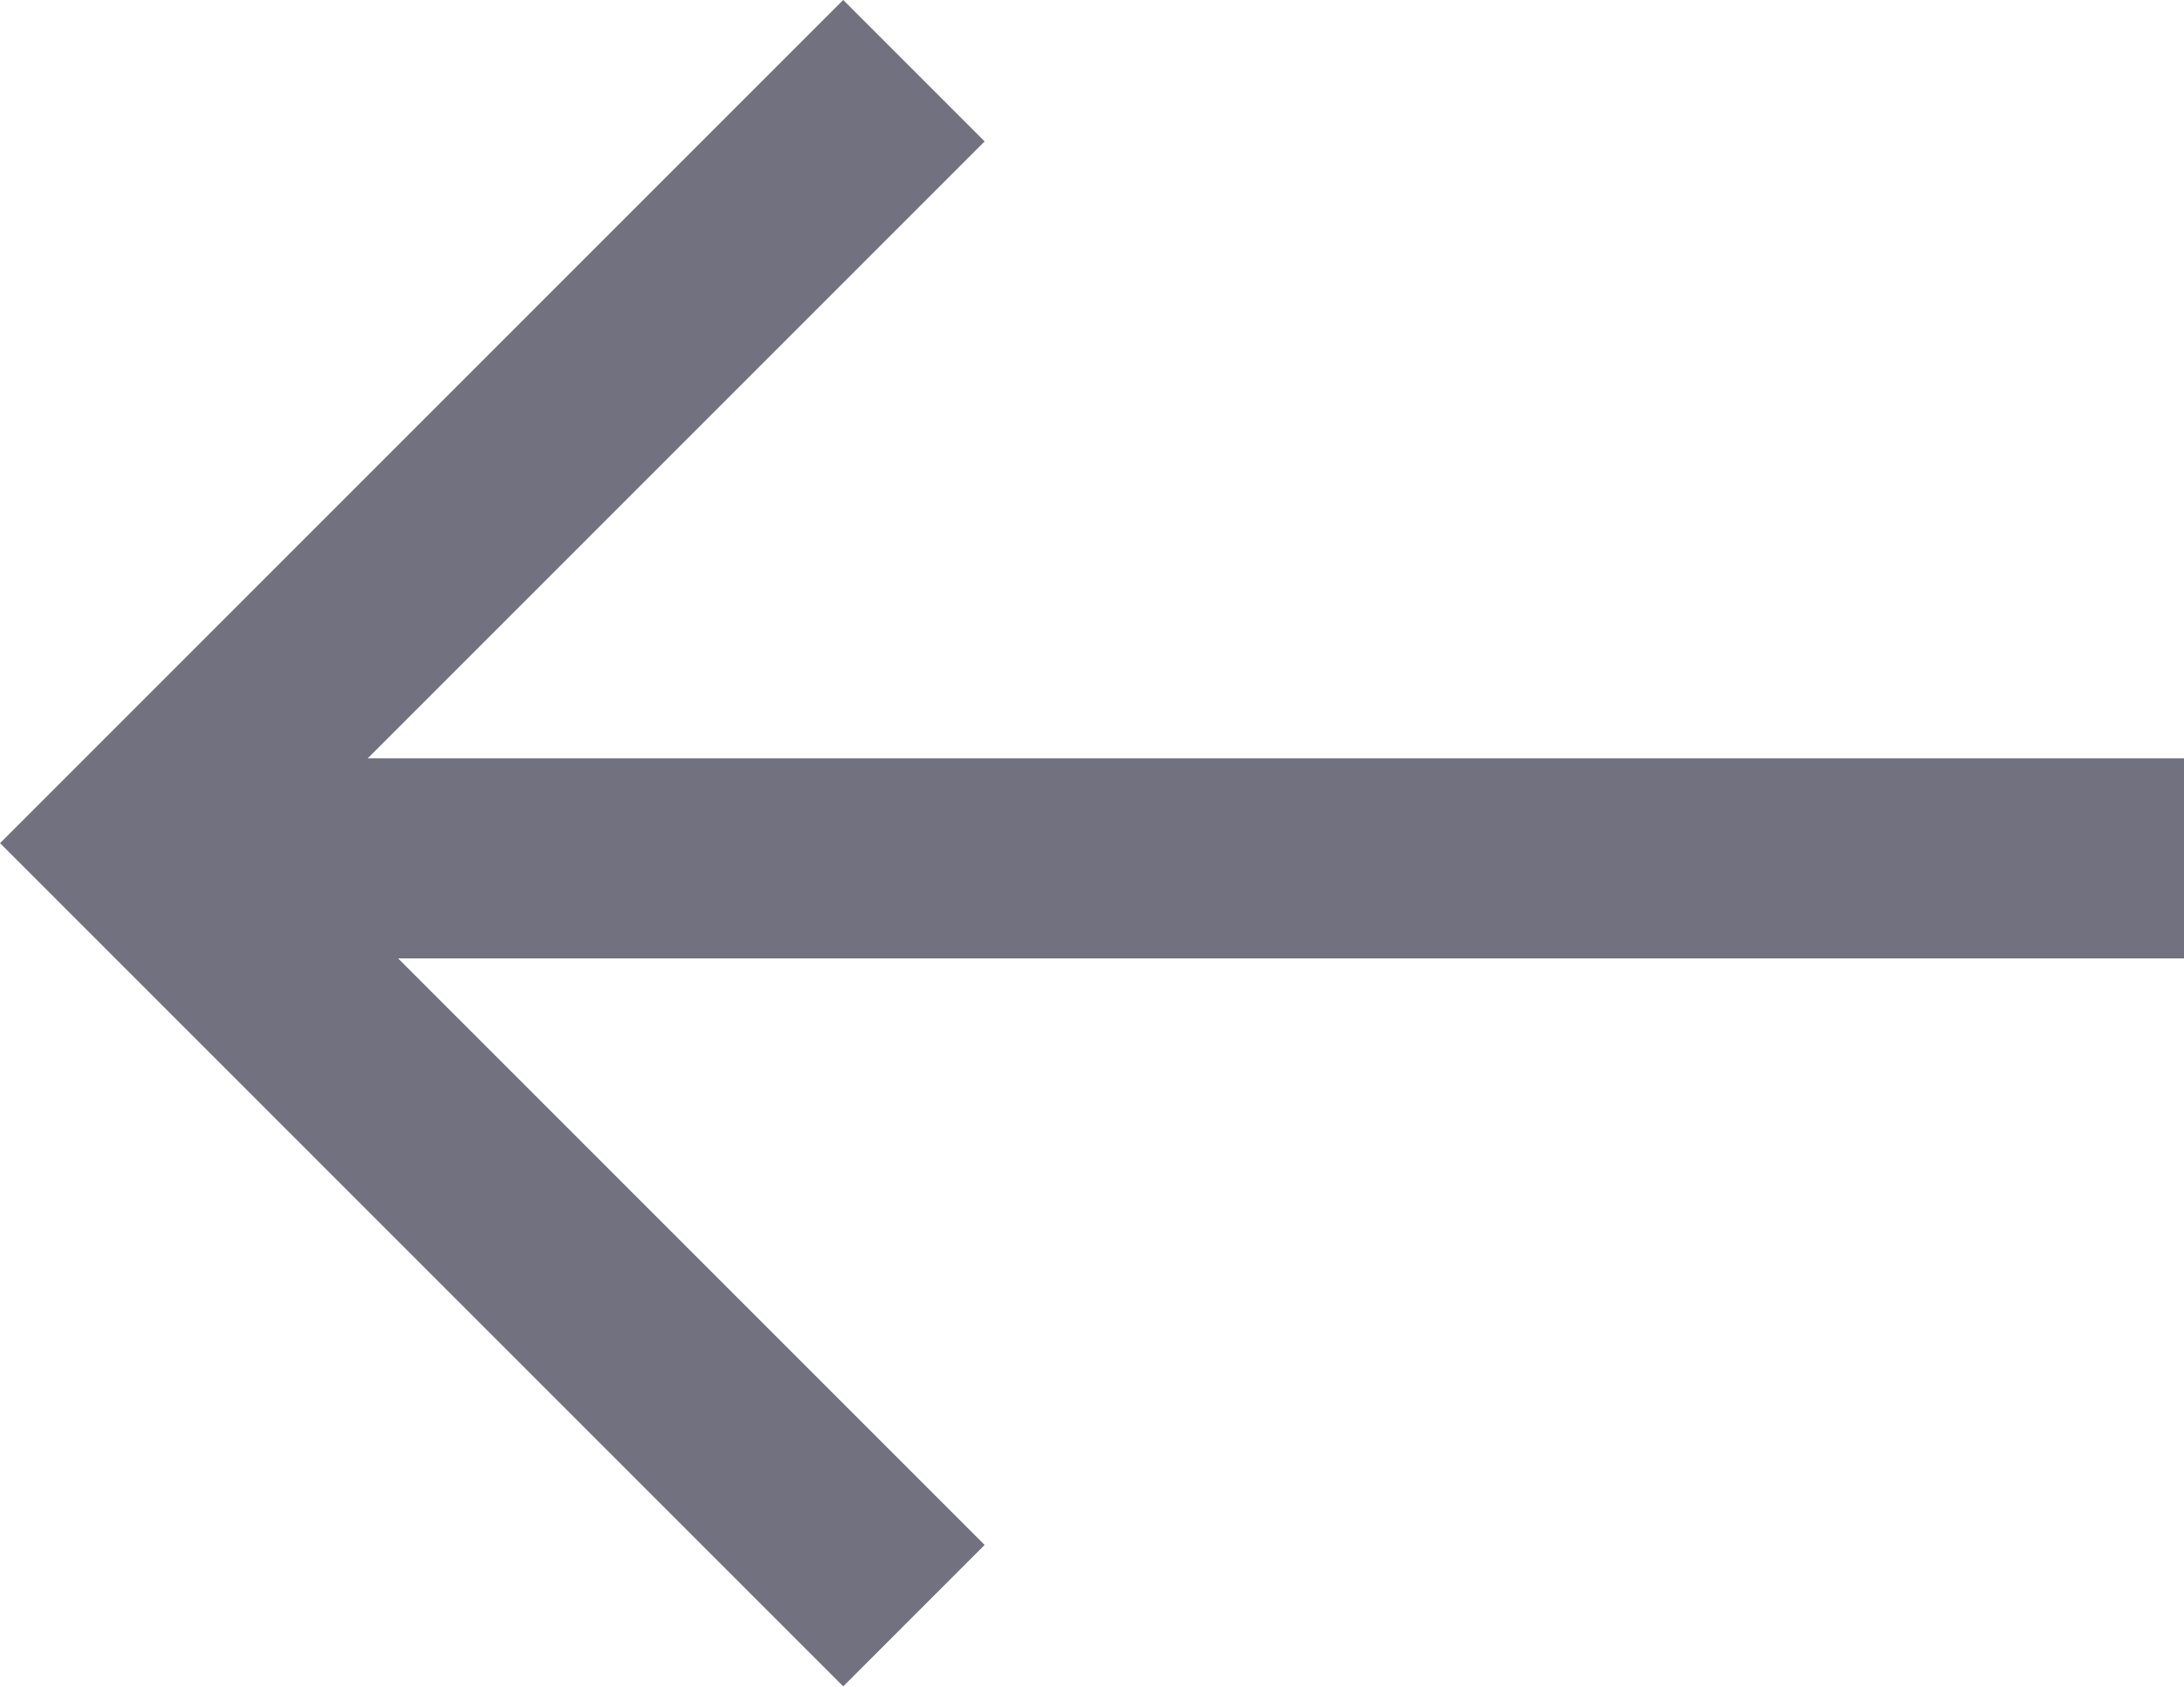
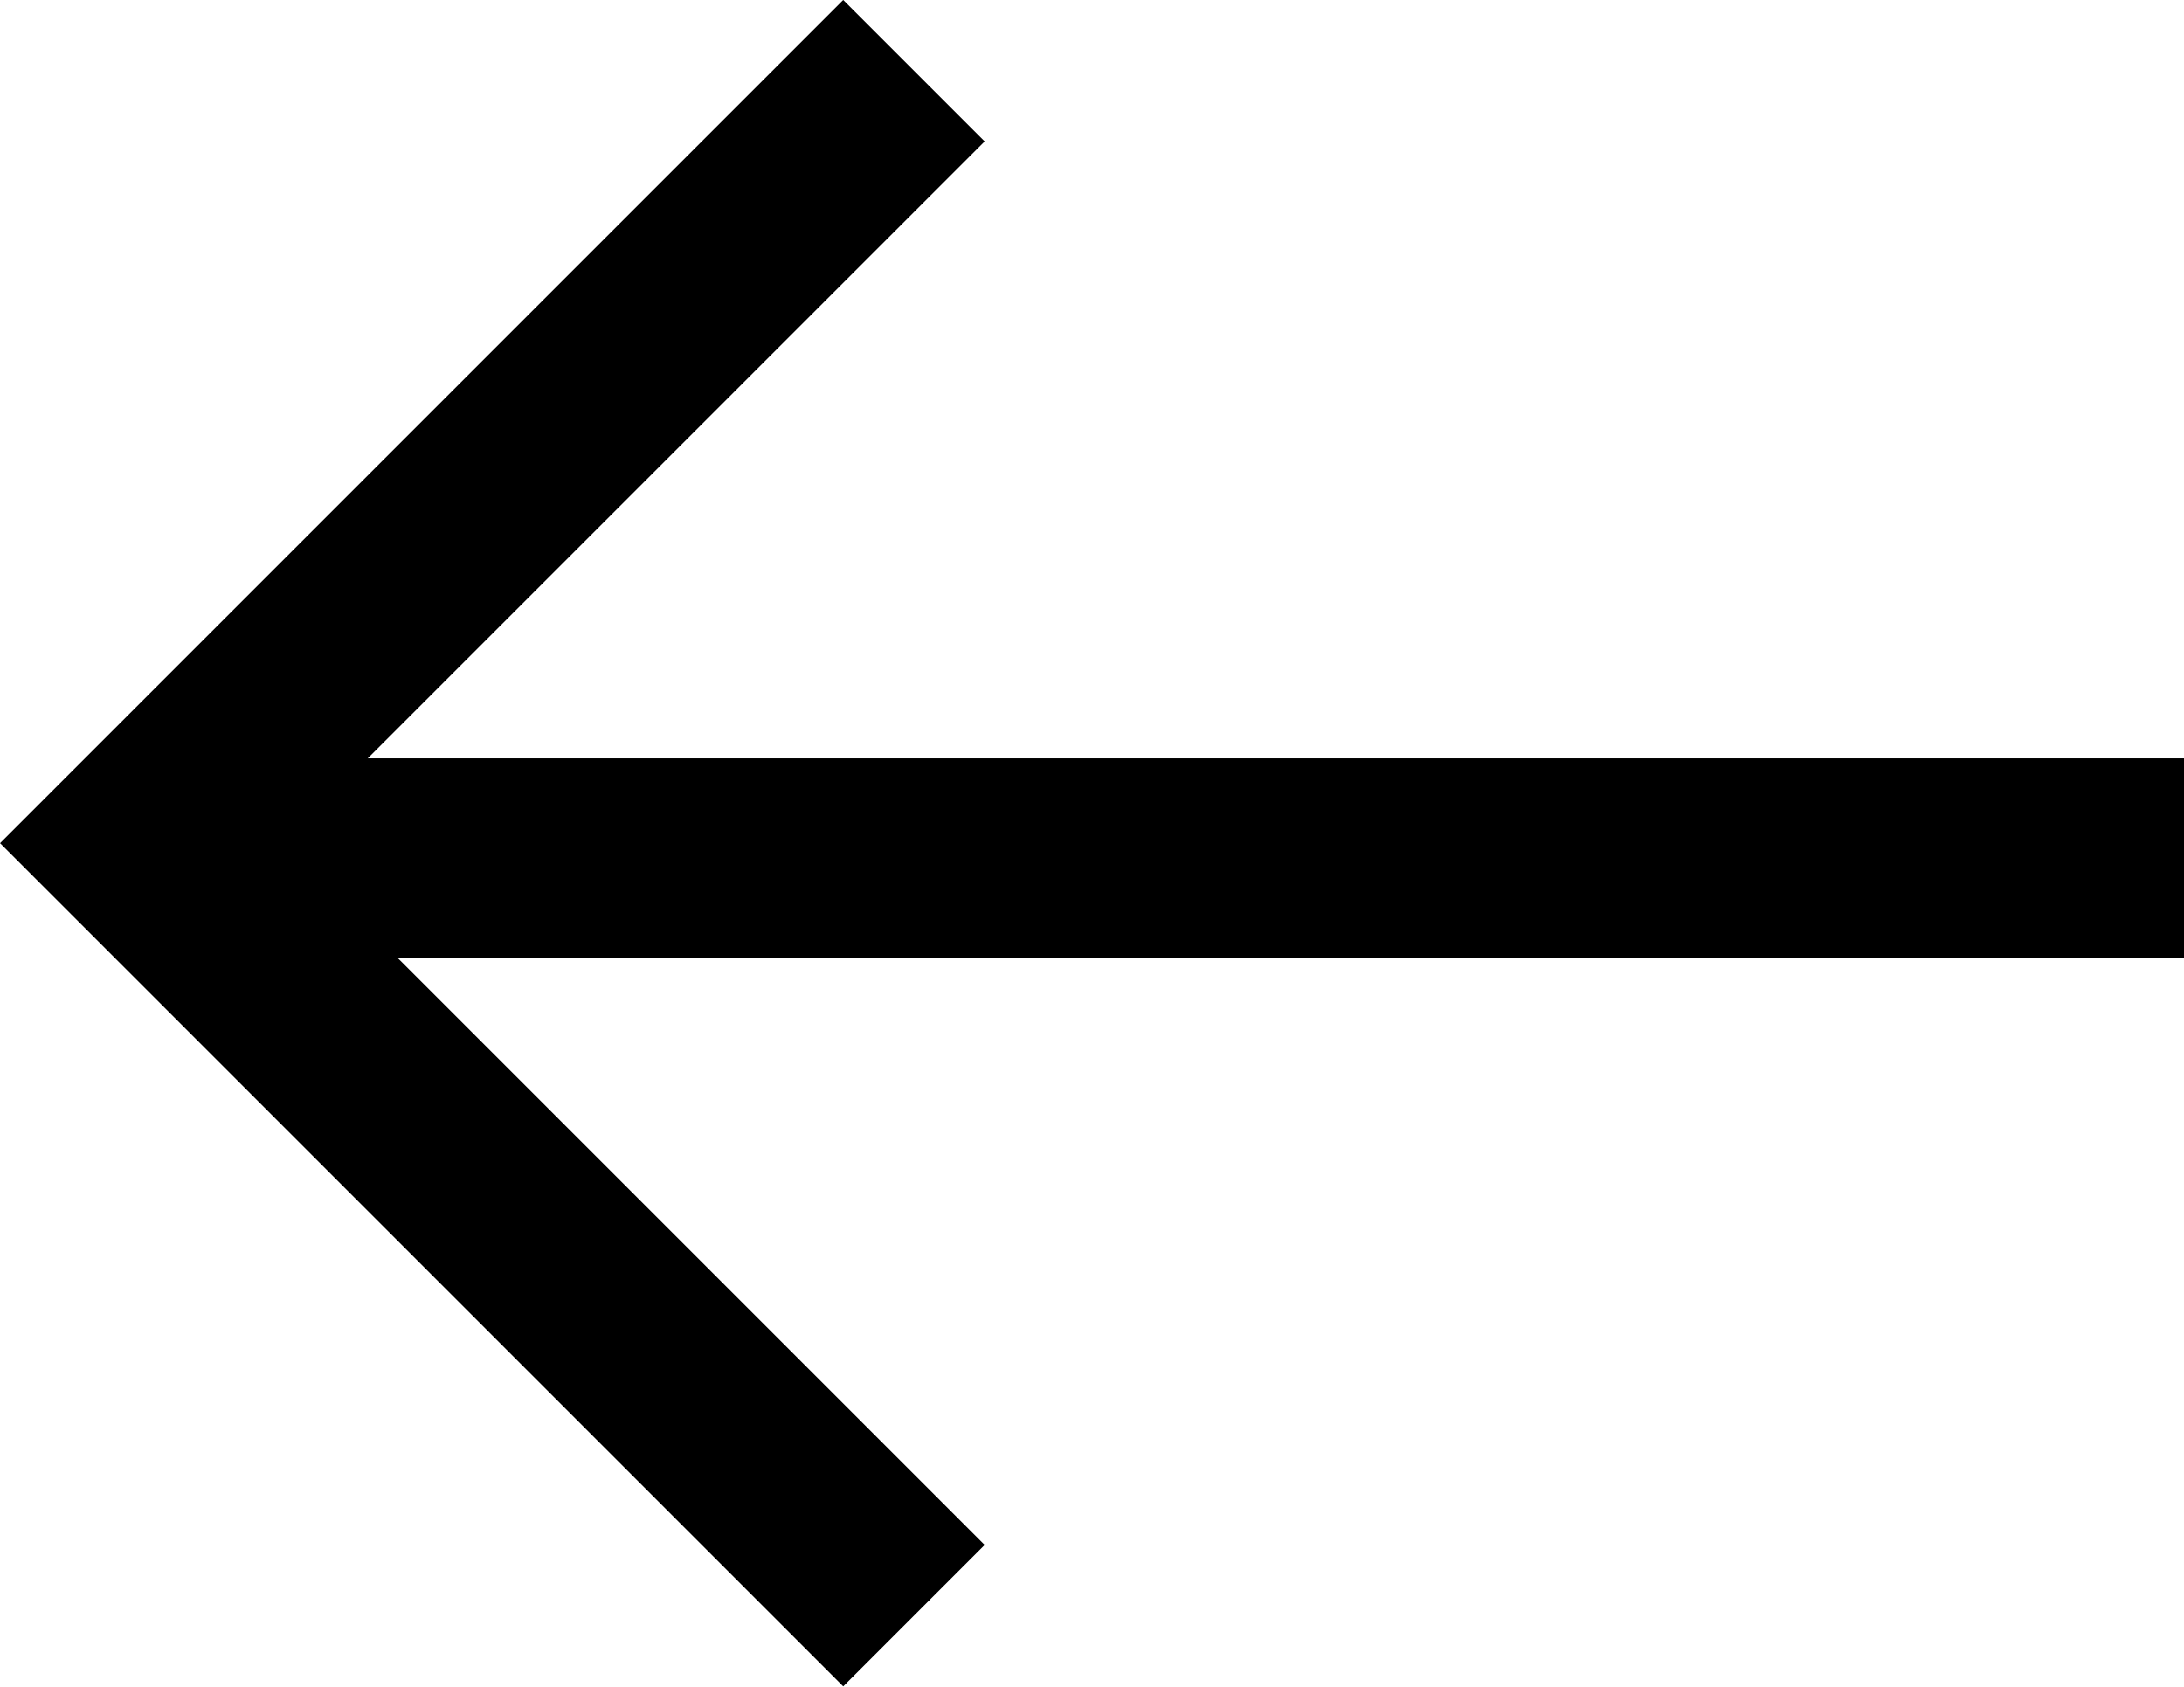
- <svg xmlns="http://www.w3.org/2000/svg" width="16.379" height="12.647" viewBox="0 0 16.379 12.647">
-   <g id="Group_35" data-name="Group 35" transform="translate(318.379 753.085) rotate(180)">
-     <path id="Path_3" data-name="Path 3" d="M464,1920h15.372" transform="translate(-162 -1173.352)" fill="none" stroke="#717180" stroke-width="1.5" />
-     <path id="Path_4" data-name="Path 4" d="M472.439,1914.969l5.793,5.793-5.793,5.793" transform="translate(-160.914 -1174)" fill="none" stroke="#717180" stroke-width="1.5" />
+ <svg xmlns="http://www.w3.org/2000/svg" viewBox="0 0 16.379 12.647">
+   <g fill="none" stroke="currentColor" stroke-width="1.5">
+     <path d="M16.379 6.437H1.007" />
+     <path d="M6.854 12.116L1.061 6.323 6.854.53" />
  </g>
</svg>
